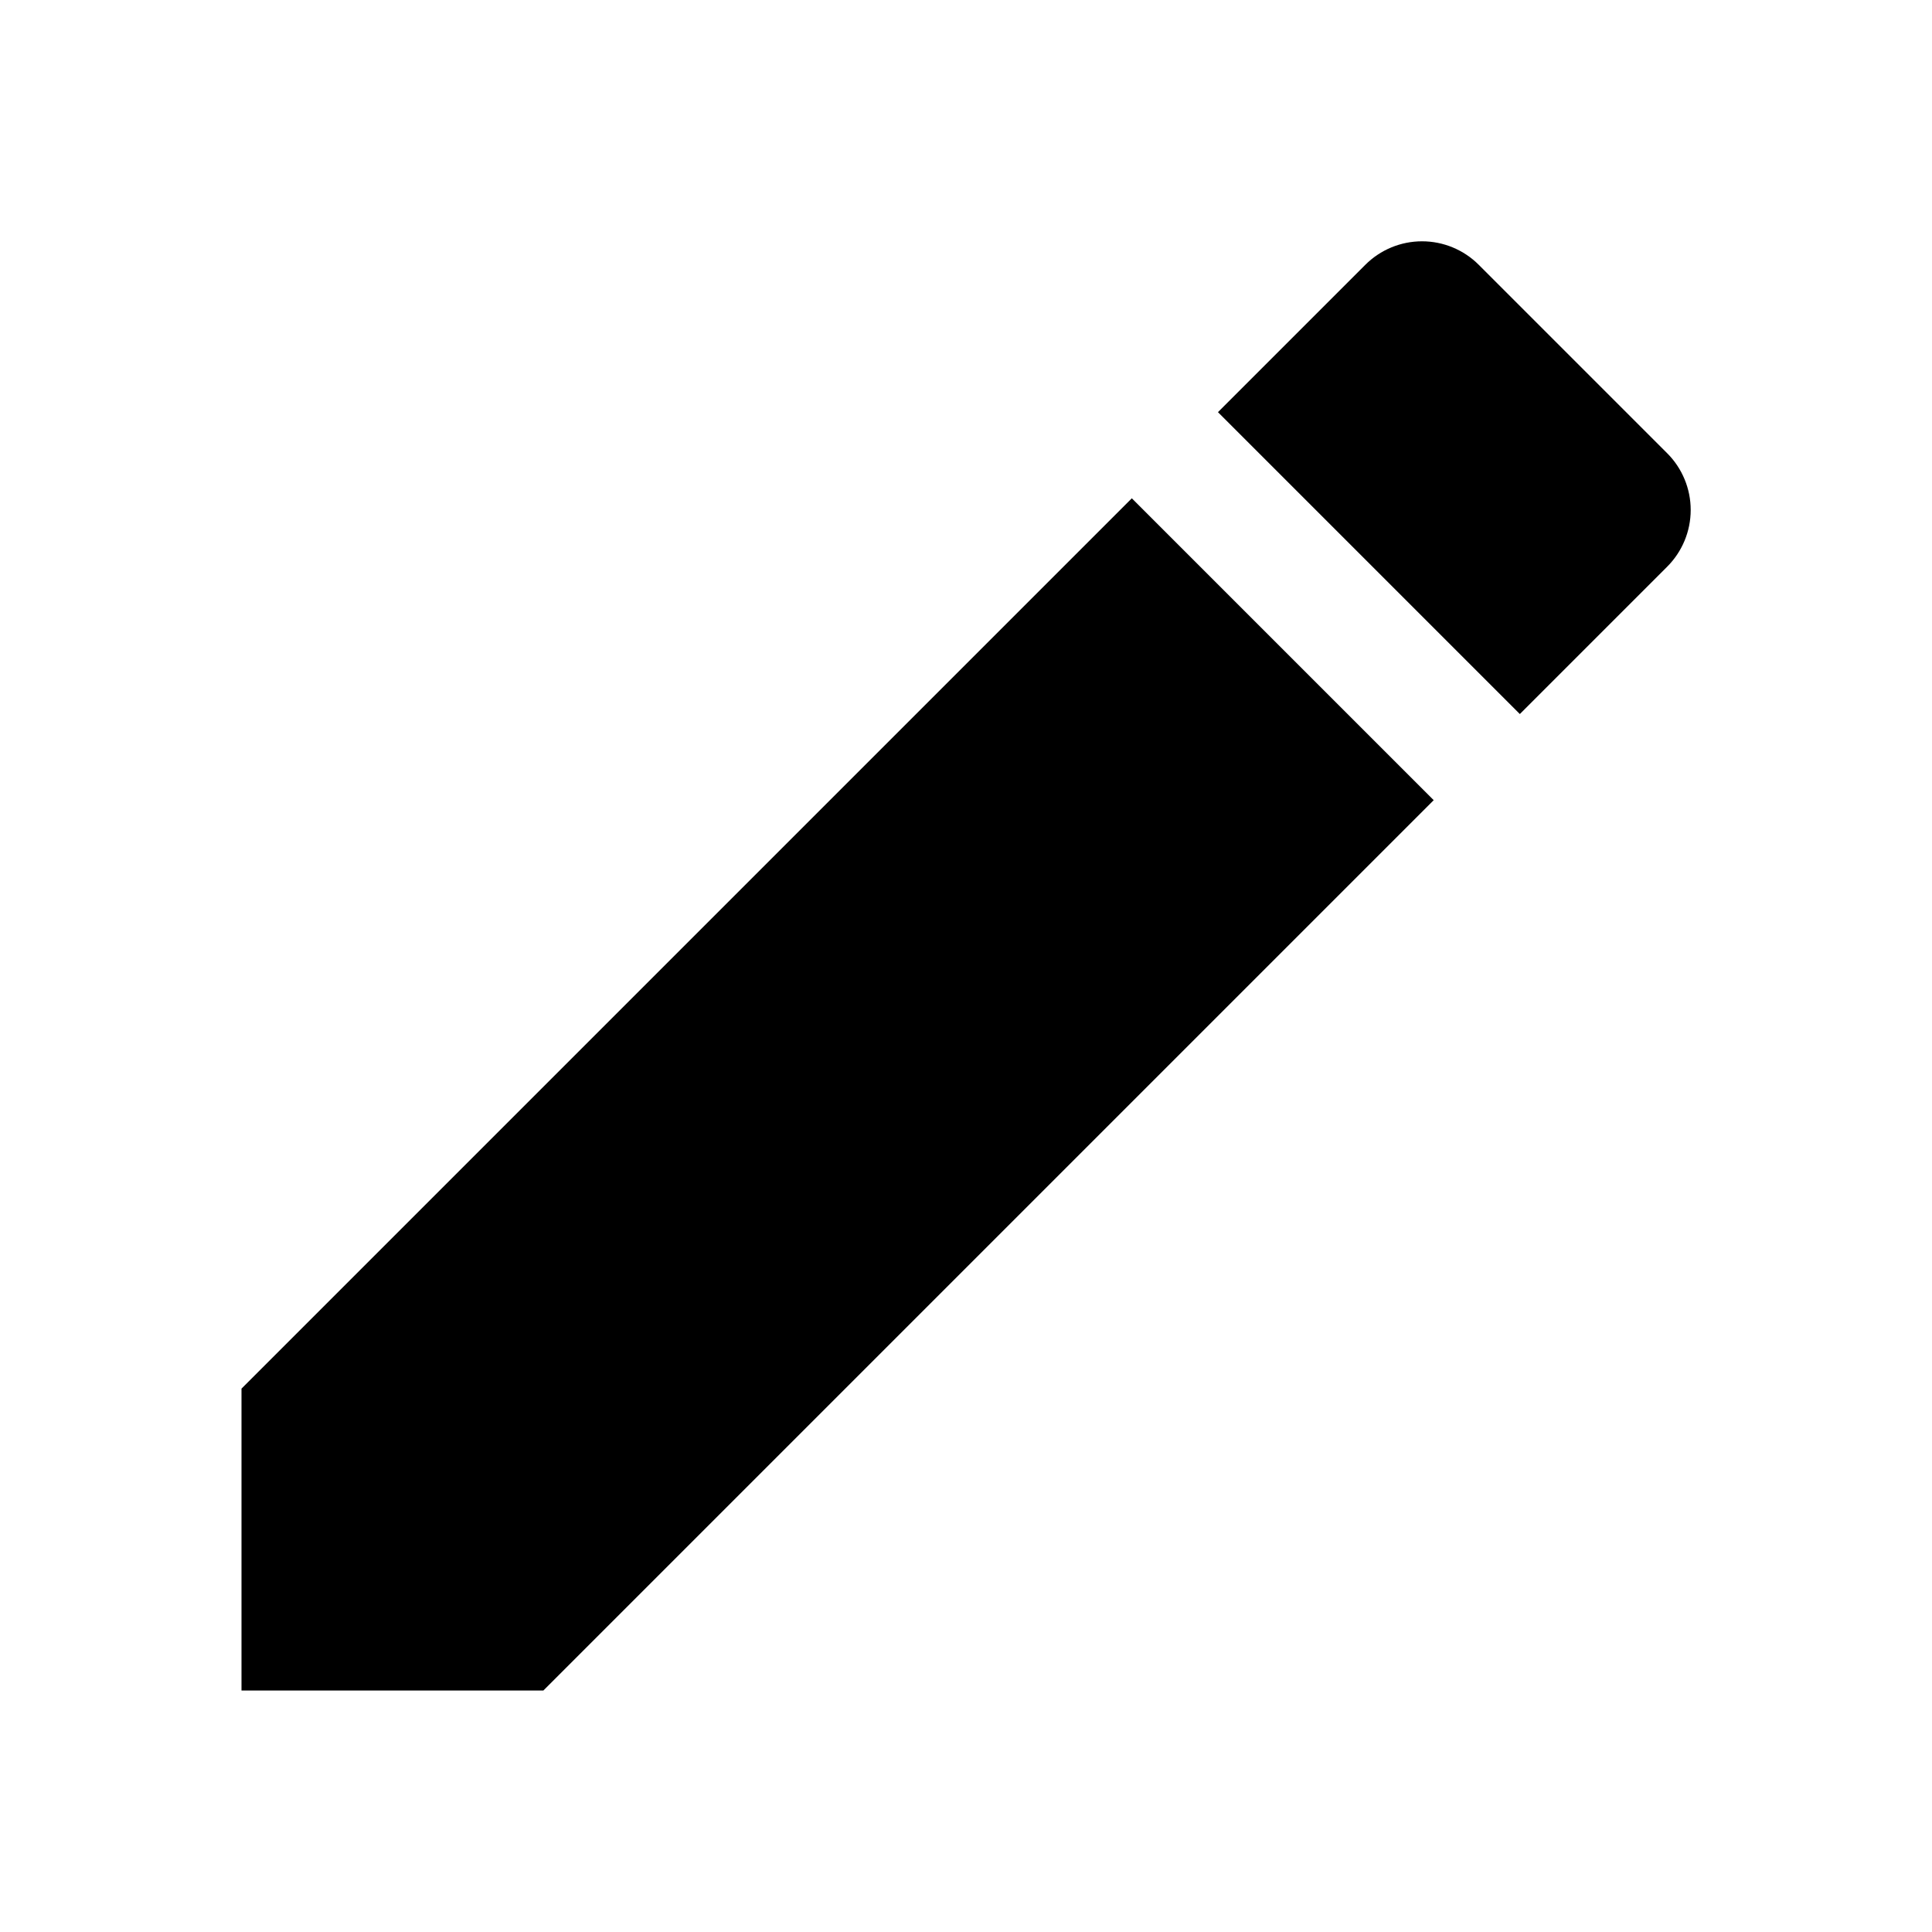
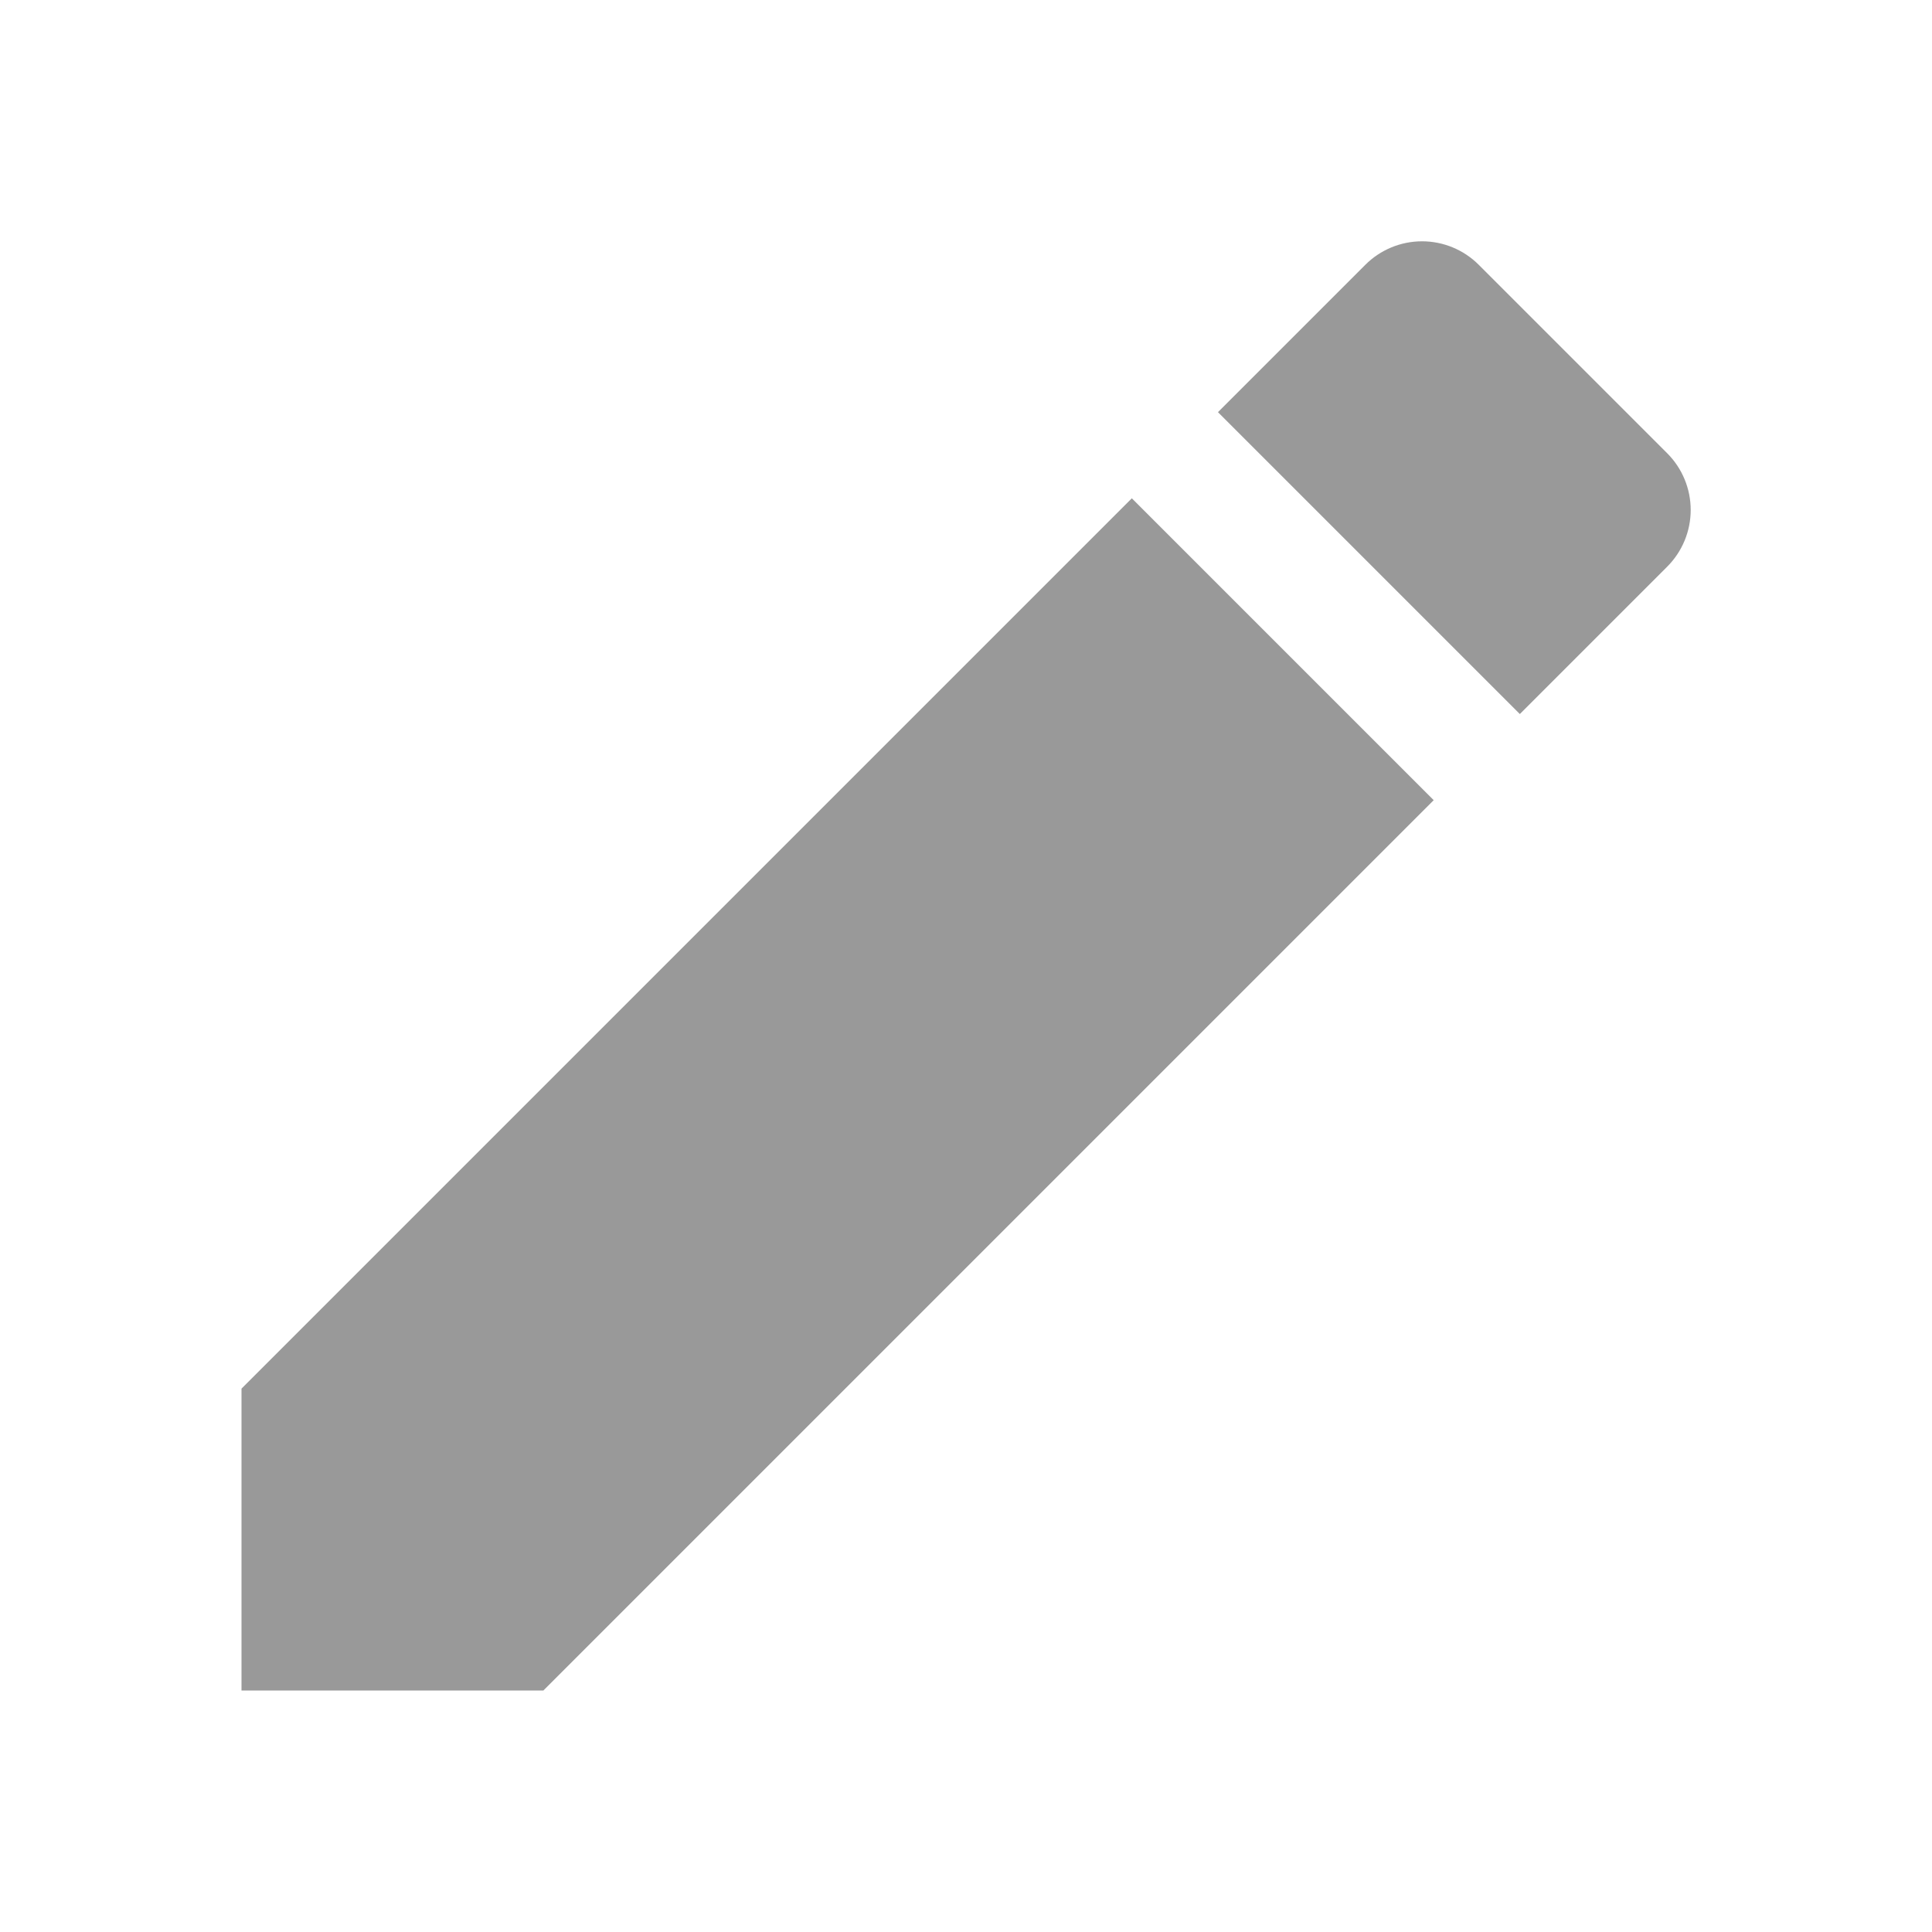
- <svg xmlns="http://www.w3.org/2000/svg" t="1495100197922" class="icon" style="" viewBox="0 0 1024 1024" version="1.1" p-id="2071" width="200" height="200">
+ <svg xmlns="http://www.w3.org/2000/svg" fill="#999" t="1495100197922" class="icon" style="" viewBox="0 0 1024 1024" version="1.1" p-id="2071" width="200" height="200">
  <defs>
    <style type="text/css" />
  </defs>
  <path d="M128 736V896h160L759.893 424.107l-160-160L128 736zM883.627 300.373a42.496 42.496 0 0 0 0-60.16l-99.84-99.84a42.496 42.496 0 0 0-60.16 0l-78.08 78.08 160 160 78.08-78.08z" p-id="2072" />
</svg>
